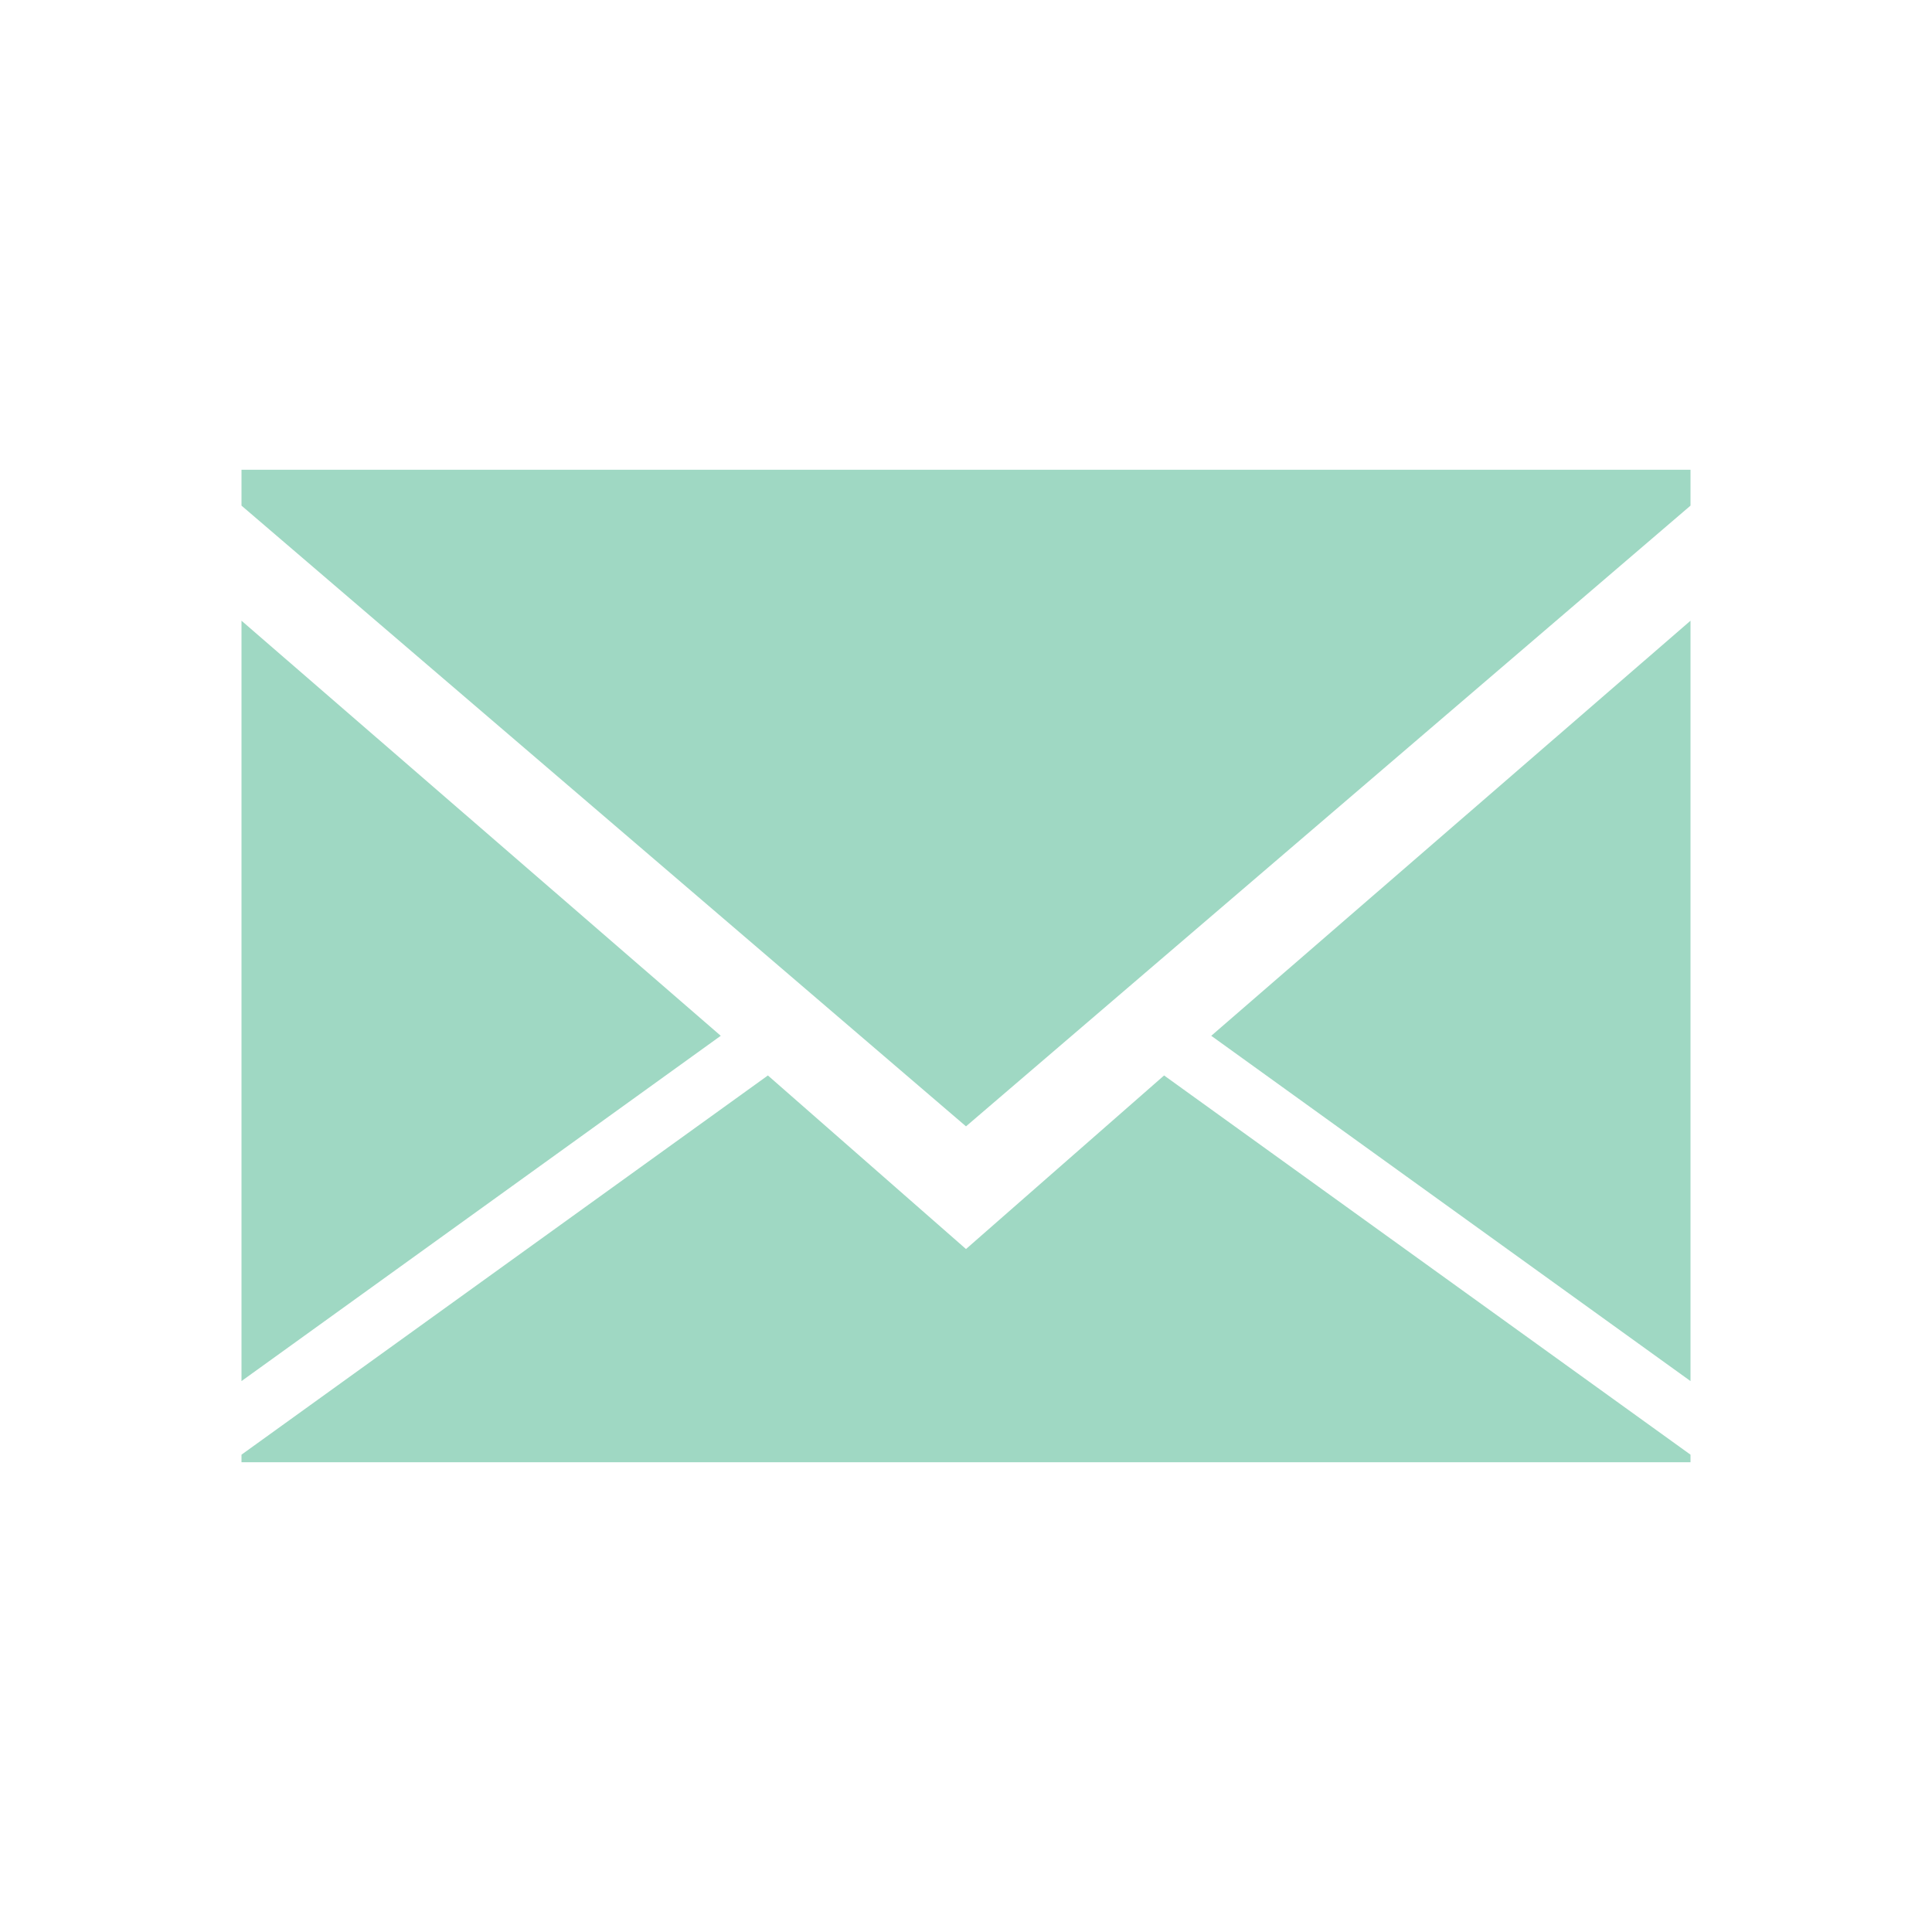
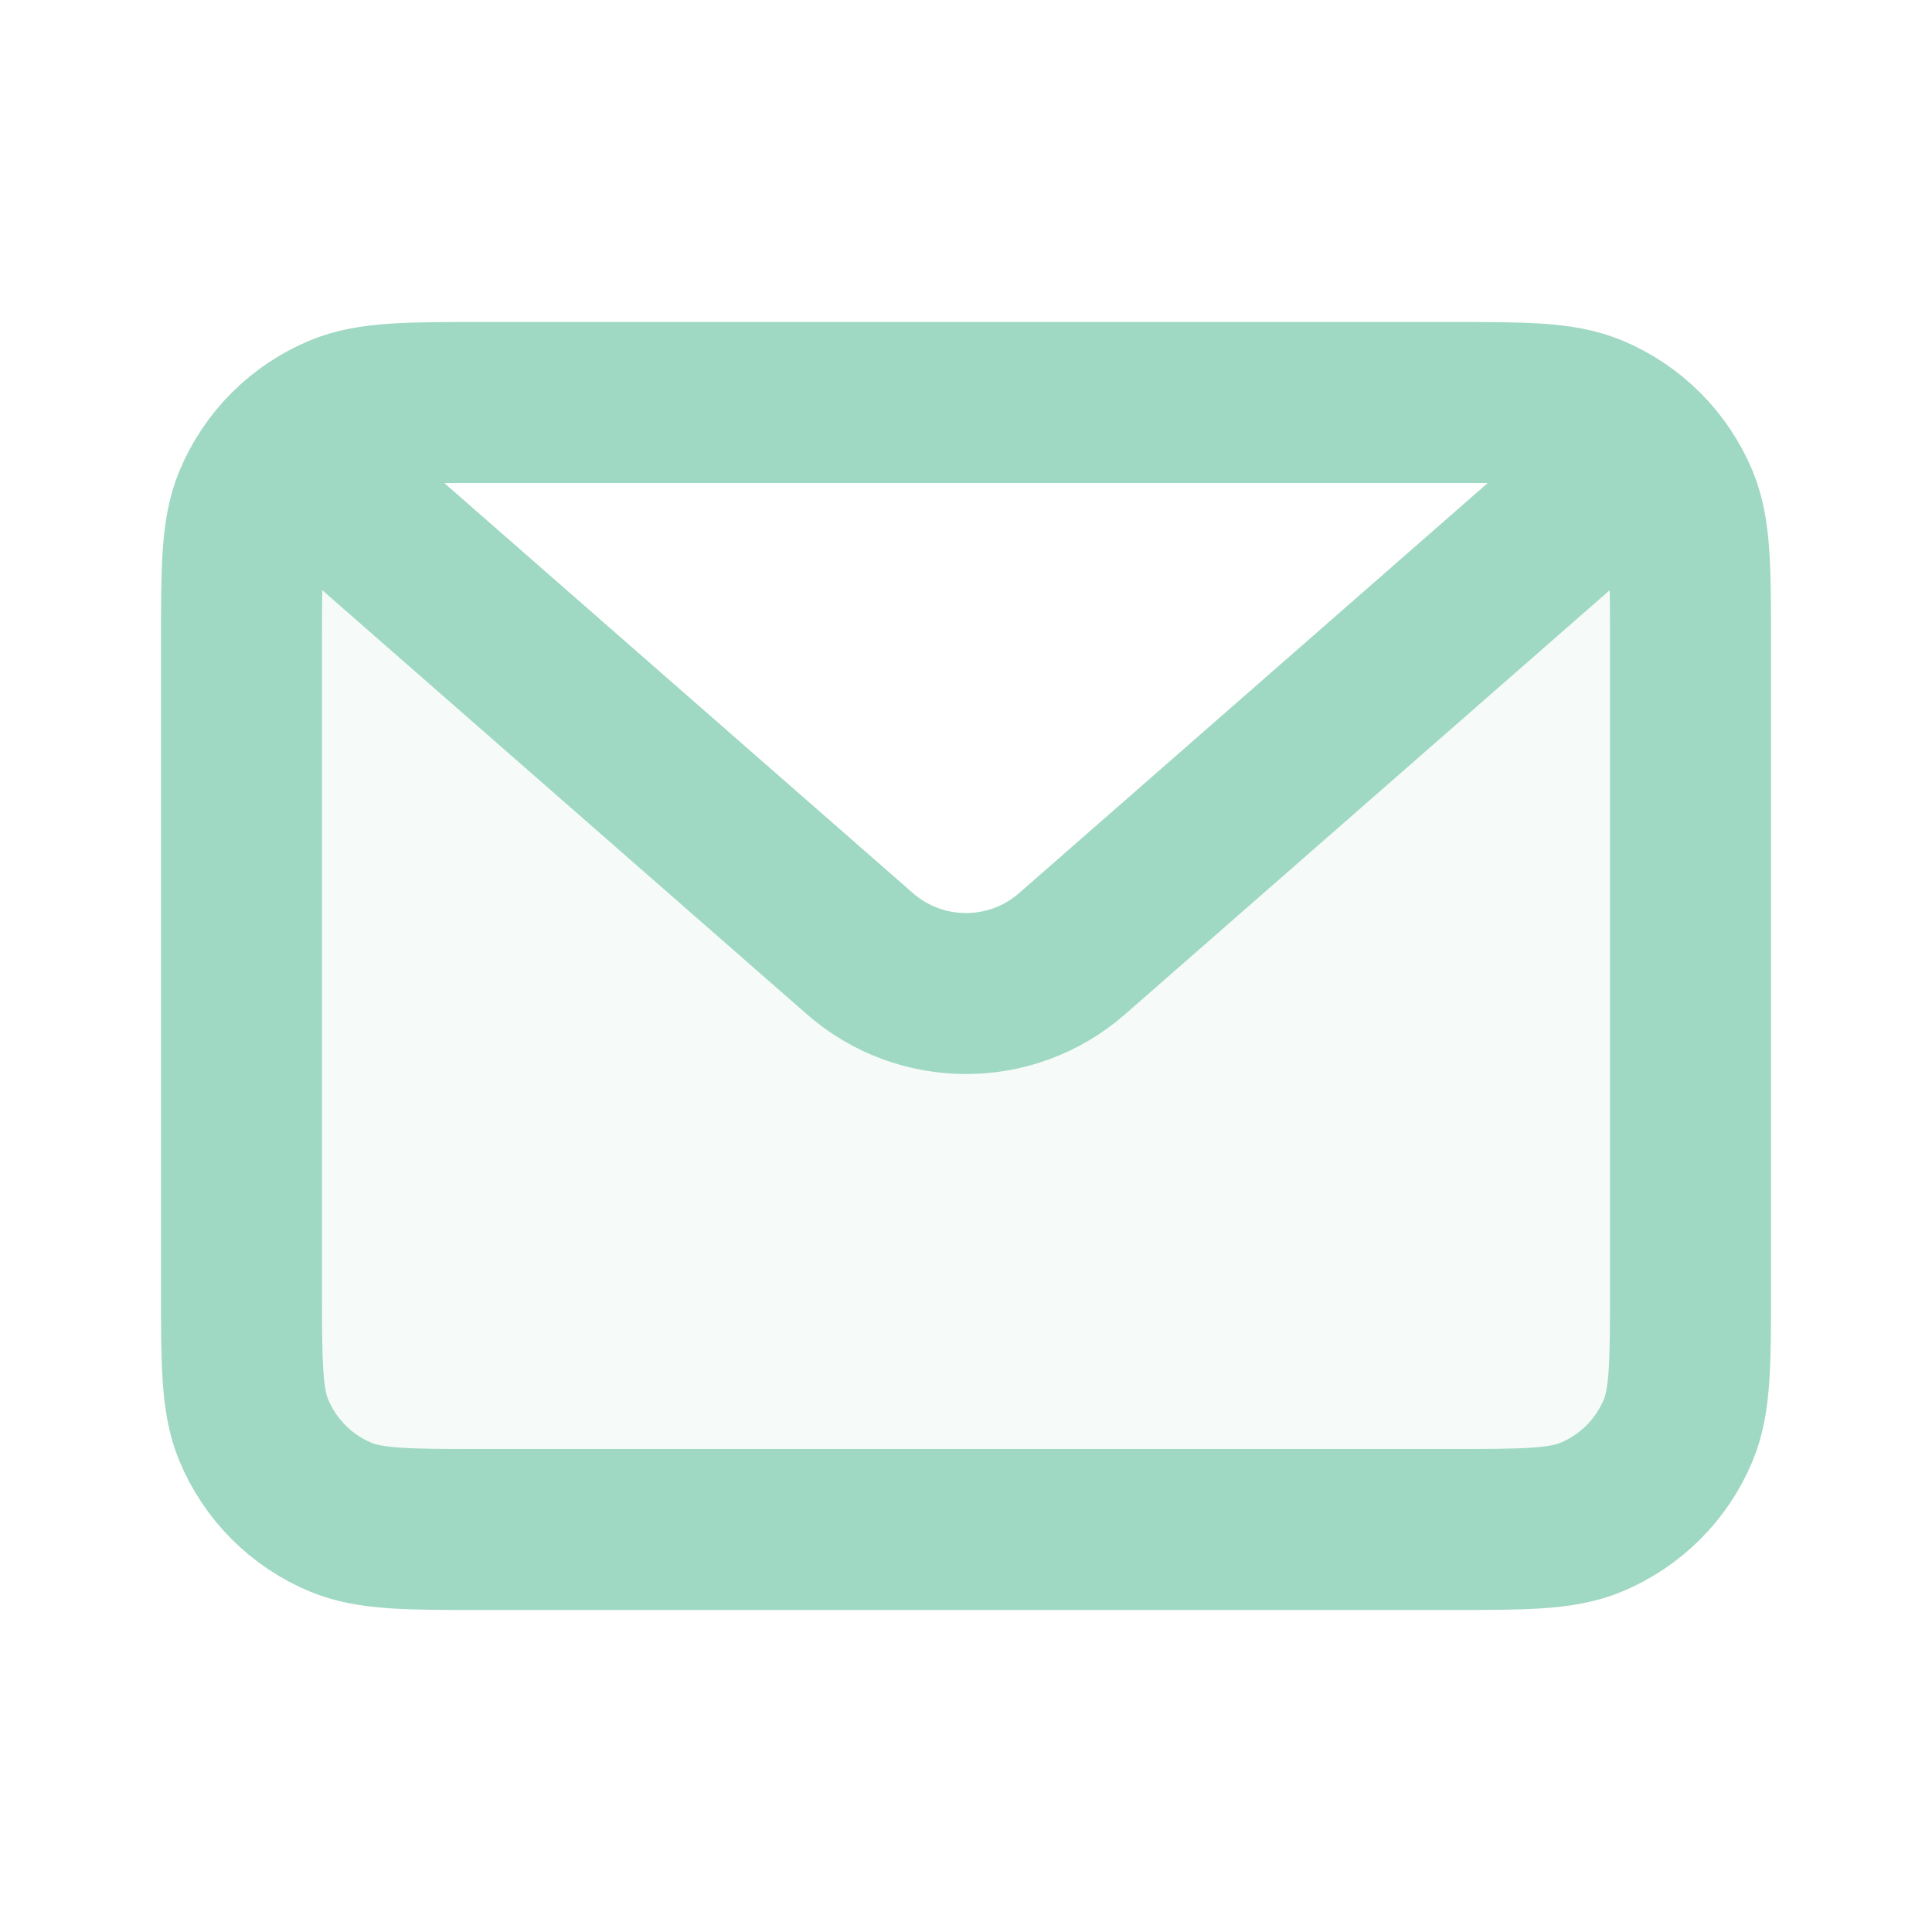
- <svg xmlns="http://www.w3.org/2000/svg" fill="#9fd8c3" width="800px" height="800px" viewBox="-4 0 32 32" version="1.1">
+ <svg xmlns="http://www.w3.org/2000/svg" width="800px" height="800px" viewBox="0 0 24 24" fill="none">
  <g id="SVGRepo_bgCarrier" stroke-width="0" />
  <g id="SVGRepo_tracerCarrier" stroke-linecap="round" stroke-linejoin="round" />
  <g id="SVGRepo_iconCarrier">
-     <path d="M24 8.375l-12 10.281-12-10.281v-0.594h24v0.594zM24 22.875l-7.938-5.719 7.938-6.875v12.594zM0 10.281l7.938 6.875-7.938 5.719v-12.594zM12 20.688l3.281-2.875 8.719 6.281v0.125h-24v-0.125l8.719-6.281z" />
+     <path opacity="0.1" d="M3.091 6.417C3 6.761 3 7.215 3 8V16C3 16.932 3 17.398 3.152 17.765C3.355 18.255 3.745 18.645 4.235 18.848C4.602 19 5.068 19 6 19H18C18.932 19 19.398 19 19.765 18.848C20.255 18.645 20.645 18.255 20.848 17.765C21 17.398 21 16.932 21 16V8C21 7.215 21 6.761 20.909 6.417C20.852 6.542 20.768 6.657 20.659 6.753L13.976 12.6C12.844 13.59 11.156 13.59 10.024 12.6L3.341 6.753C3.232 6.657 3.148 6.542 3.091 6.417Z" fill="#9fd8c3" />
+     <path d="M3 8C3 7.068 3 6.602 3.152 6.235C3.355 5.745 3.745 5.355 4.235 5.152C4.602 5 5.068 5 6 5V5H18V5C18.932 5 19.398 5 19.765 5.152C20.255 5.355 20.645 5.745 20.848 6.235C21 6.602 21 7.068 21 8V16C21 16.932 21 17.398 20.848 17.765C20.645 18.255 20.255 18.645 19.765 18.848C19.398 19 18.932 19 18 19V19H6V19C5.068 19 4.602 19 4.235 18.848C3.745 18.645 3.355 18.255 3.152 17.765C3 17.398 3 16.932 3 16V8Z" stroke="#9fd8c3" stroke-width="2" stroke-linejoin="round" />
+     <path d="M4 6L10.683 11.848C11.437 12.507 12.563 12.507 13.317 11.848L20 6" stroke="#9fd8c3" stroke-width="2" stroke-linecap="round" stroke-linejoin="round" />
  </g>
</svg>
